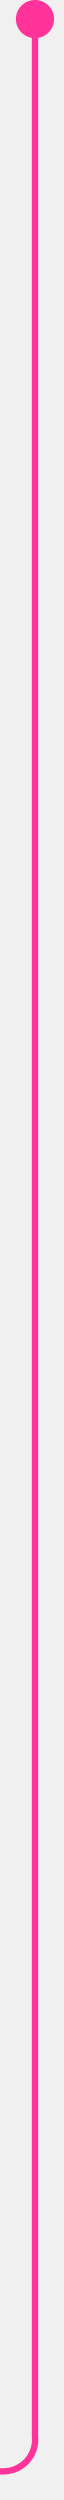
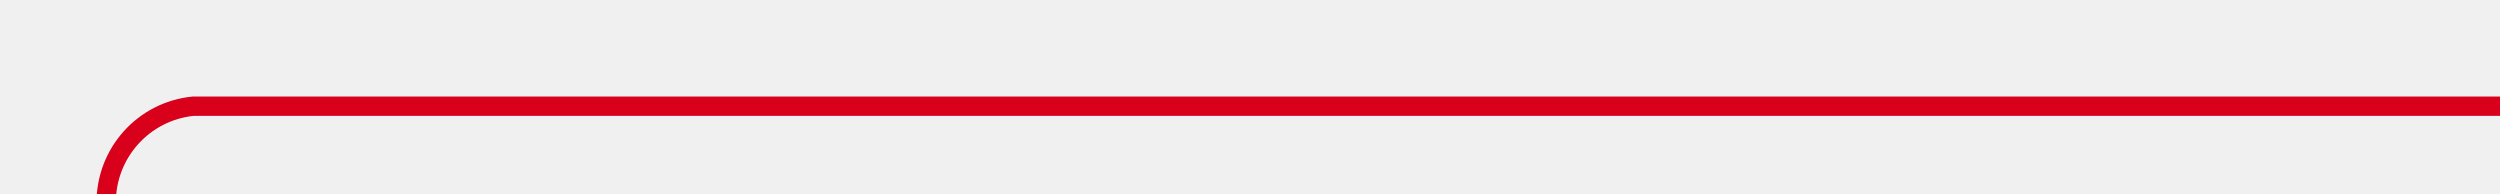
- <svg xmlns="http://www.w3.org/2000/svg" version="1.1" width="10px" height="393px" preserveAspectRatio="xMidYMin meet" viewBox="546 467  8 393">
-   <path d="M 550.5 468  L 550.5 850  A 5 5 0 0 1 545.5 855.5 L 399 855.5  A 5 5 0 0 0 394.5 860.5 L 394.5 1243  " stroke-width="1" stroke="#ff3399" fill="none" />
-   <path d="M 550.5 467  A 3 3 0 0 0 547.5 470 A 3 3 0 0 0 550.5 473 A 3 3 0 0 0 553.5 470 A 3 3 0 0 0 550.5 467 Z " fill-rule="nonzero" fill="#ff3399" stroke="none" />
+ <svg xmlns="http://www.w3.org/2000/svg" version="1.1" width="129.463px" height="10px" preserveAspectRatio="xMinYMid meet" viewBox="187.537 1368  129.463 8">
+   <defs>
+     <mask fill="white" id="clip234">
+       <path d="M 133 1662  L 253 1662  L 253 1742  L 133 1742  Z M 133 1369  L 326 1369  L 326 2041  L 133 2041  Z " fill-rule="evenodd" />
+     </mask>
+   </defs>
+   <path d="M 317 1372.5  L 197.537 1372.5  A 5 5 0 0 0 193.037 1377.5 L 193.037 2027  A 5 5 0 0 0 198.037 2032.5 L 312 2032.5  " stroke-width="1" stroke="#d9001b" fill="none" mask="url(#clip234)" />
+   <path d="M 311 2038.8  L 317 2032.5  L 311 2026.2  L 311 2038.8  Z " fill-rule="nonzero" fill="#d9001b" stroke="none" mask="url(#clip234)" />
</svg>
